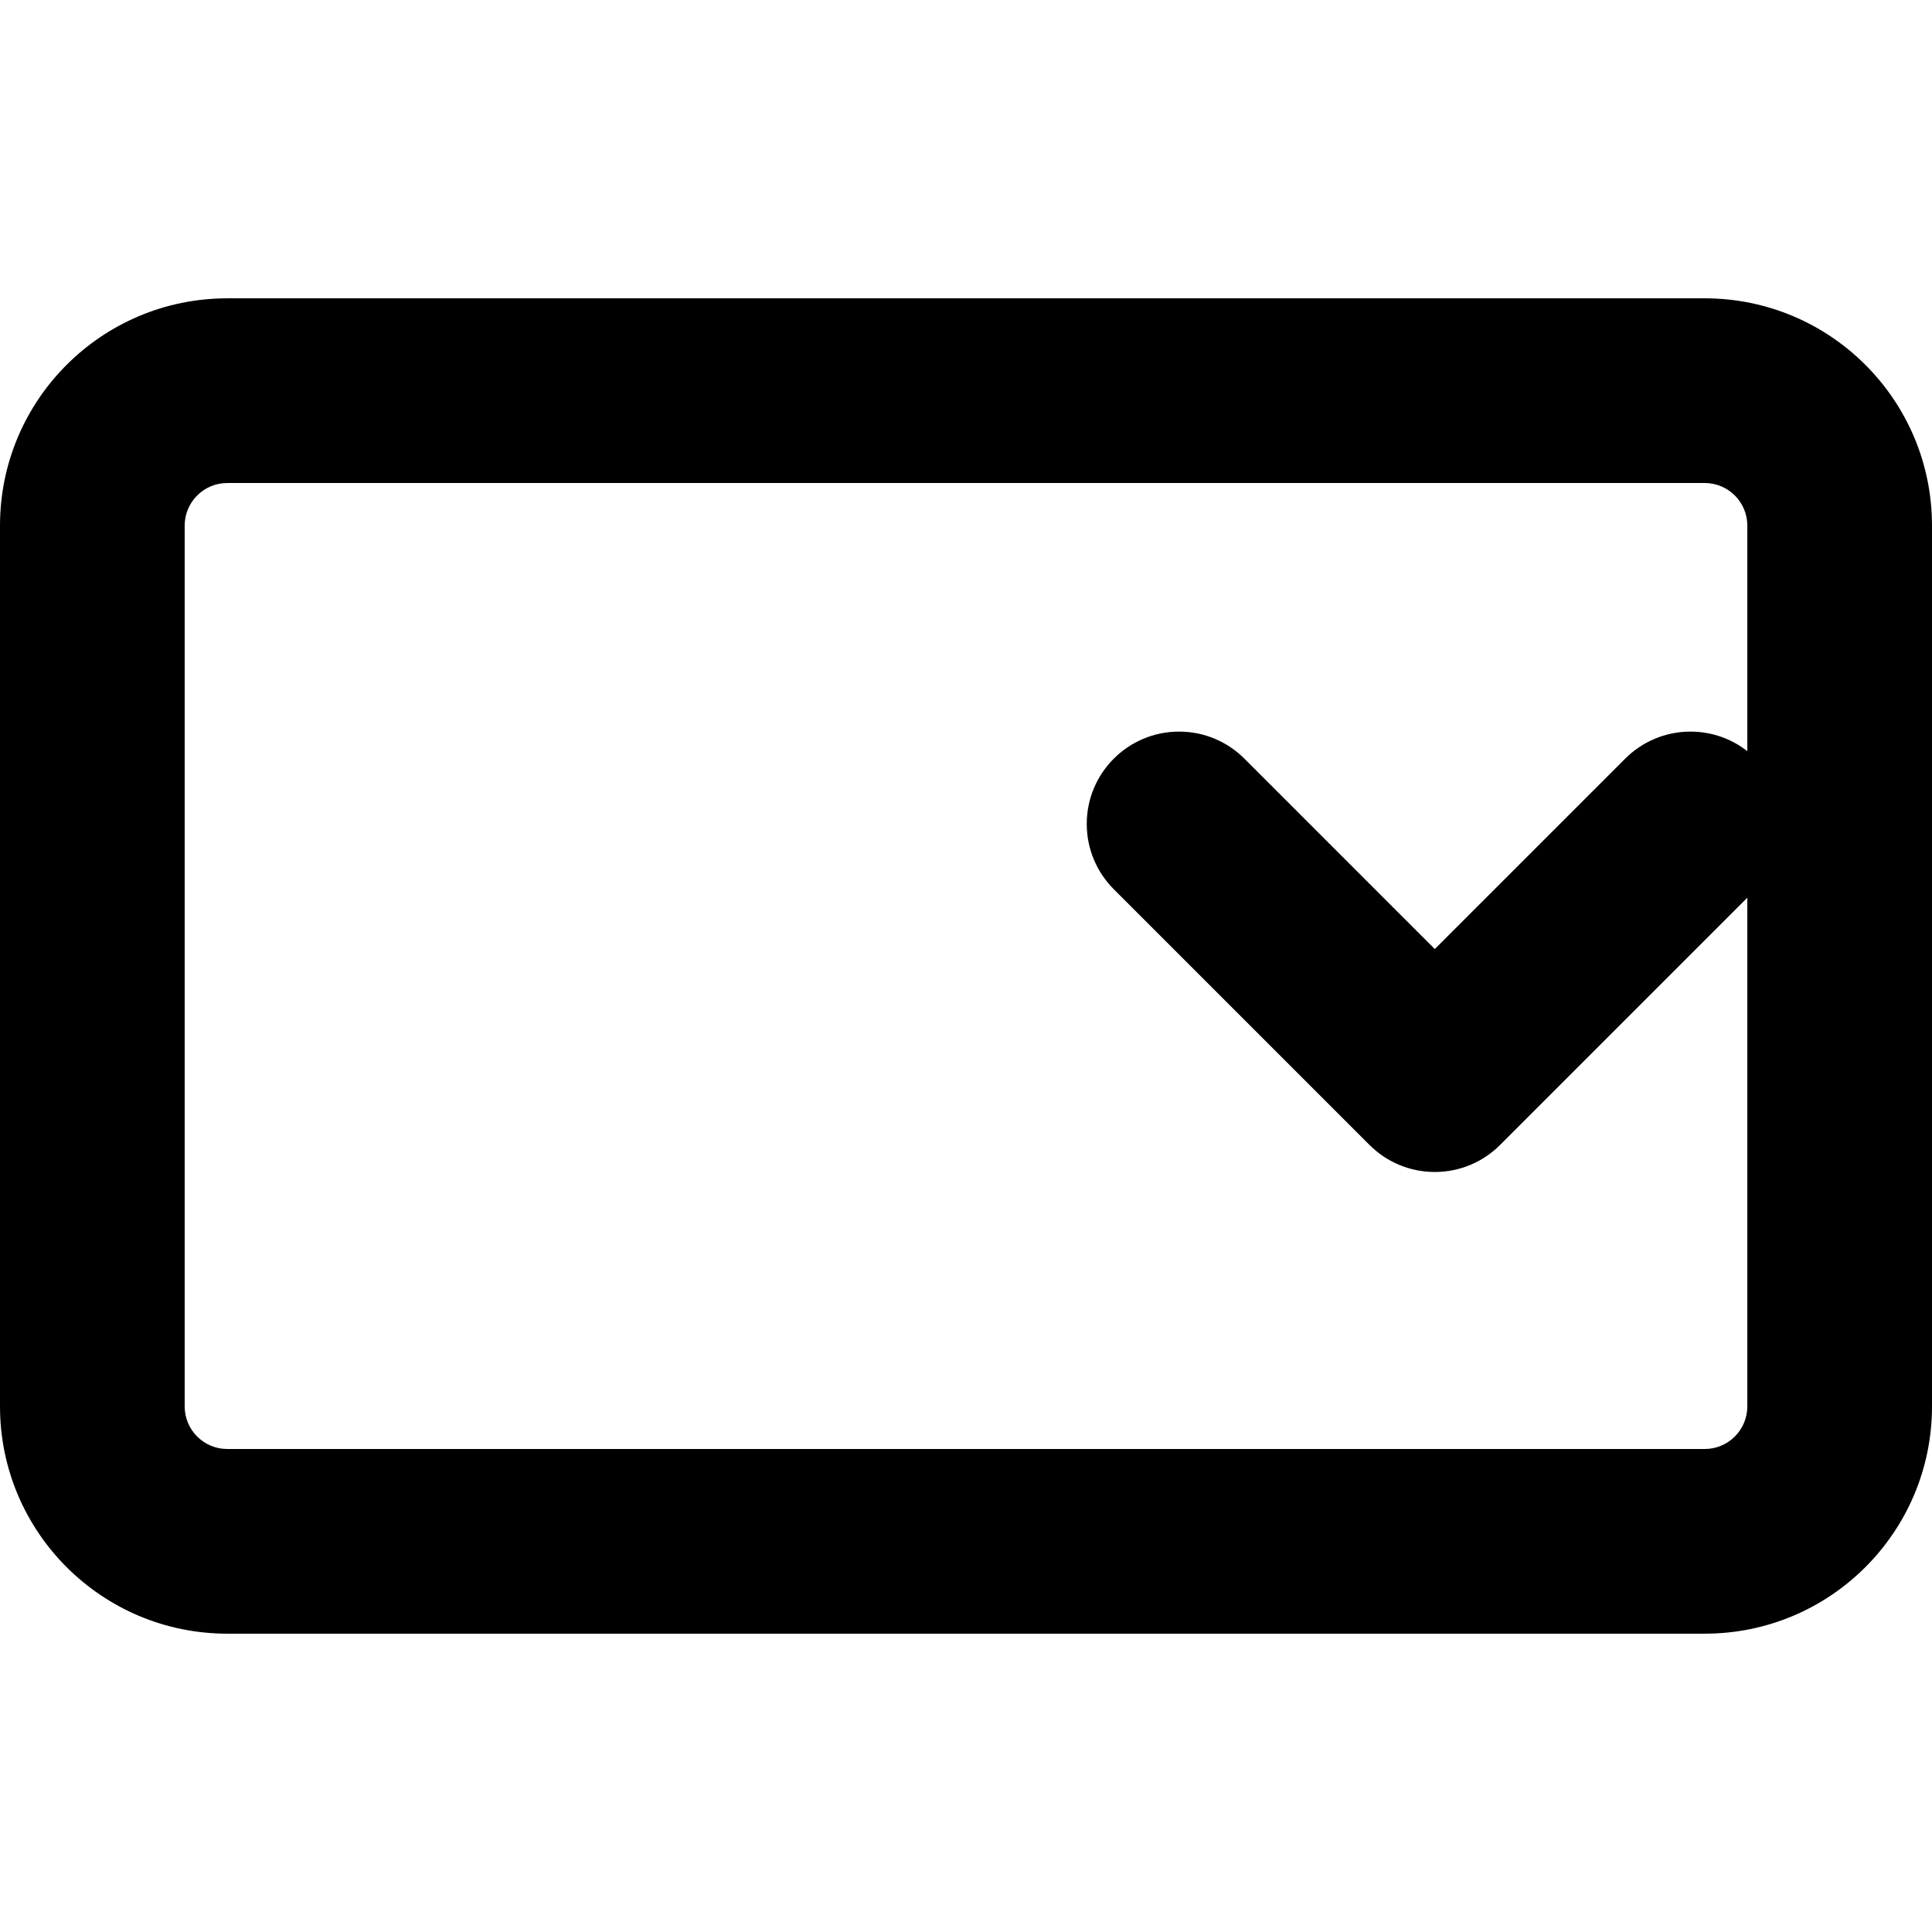
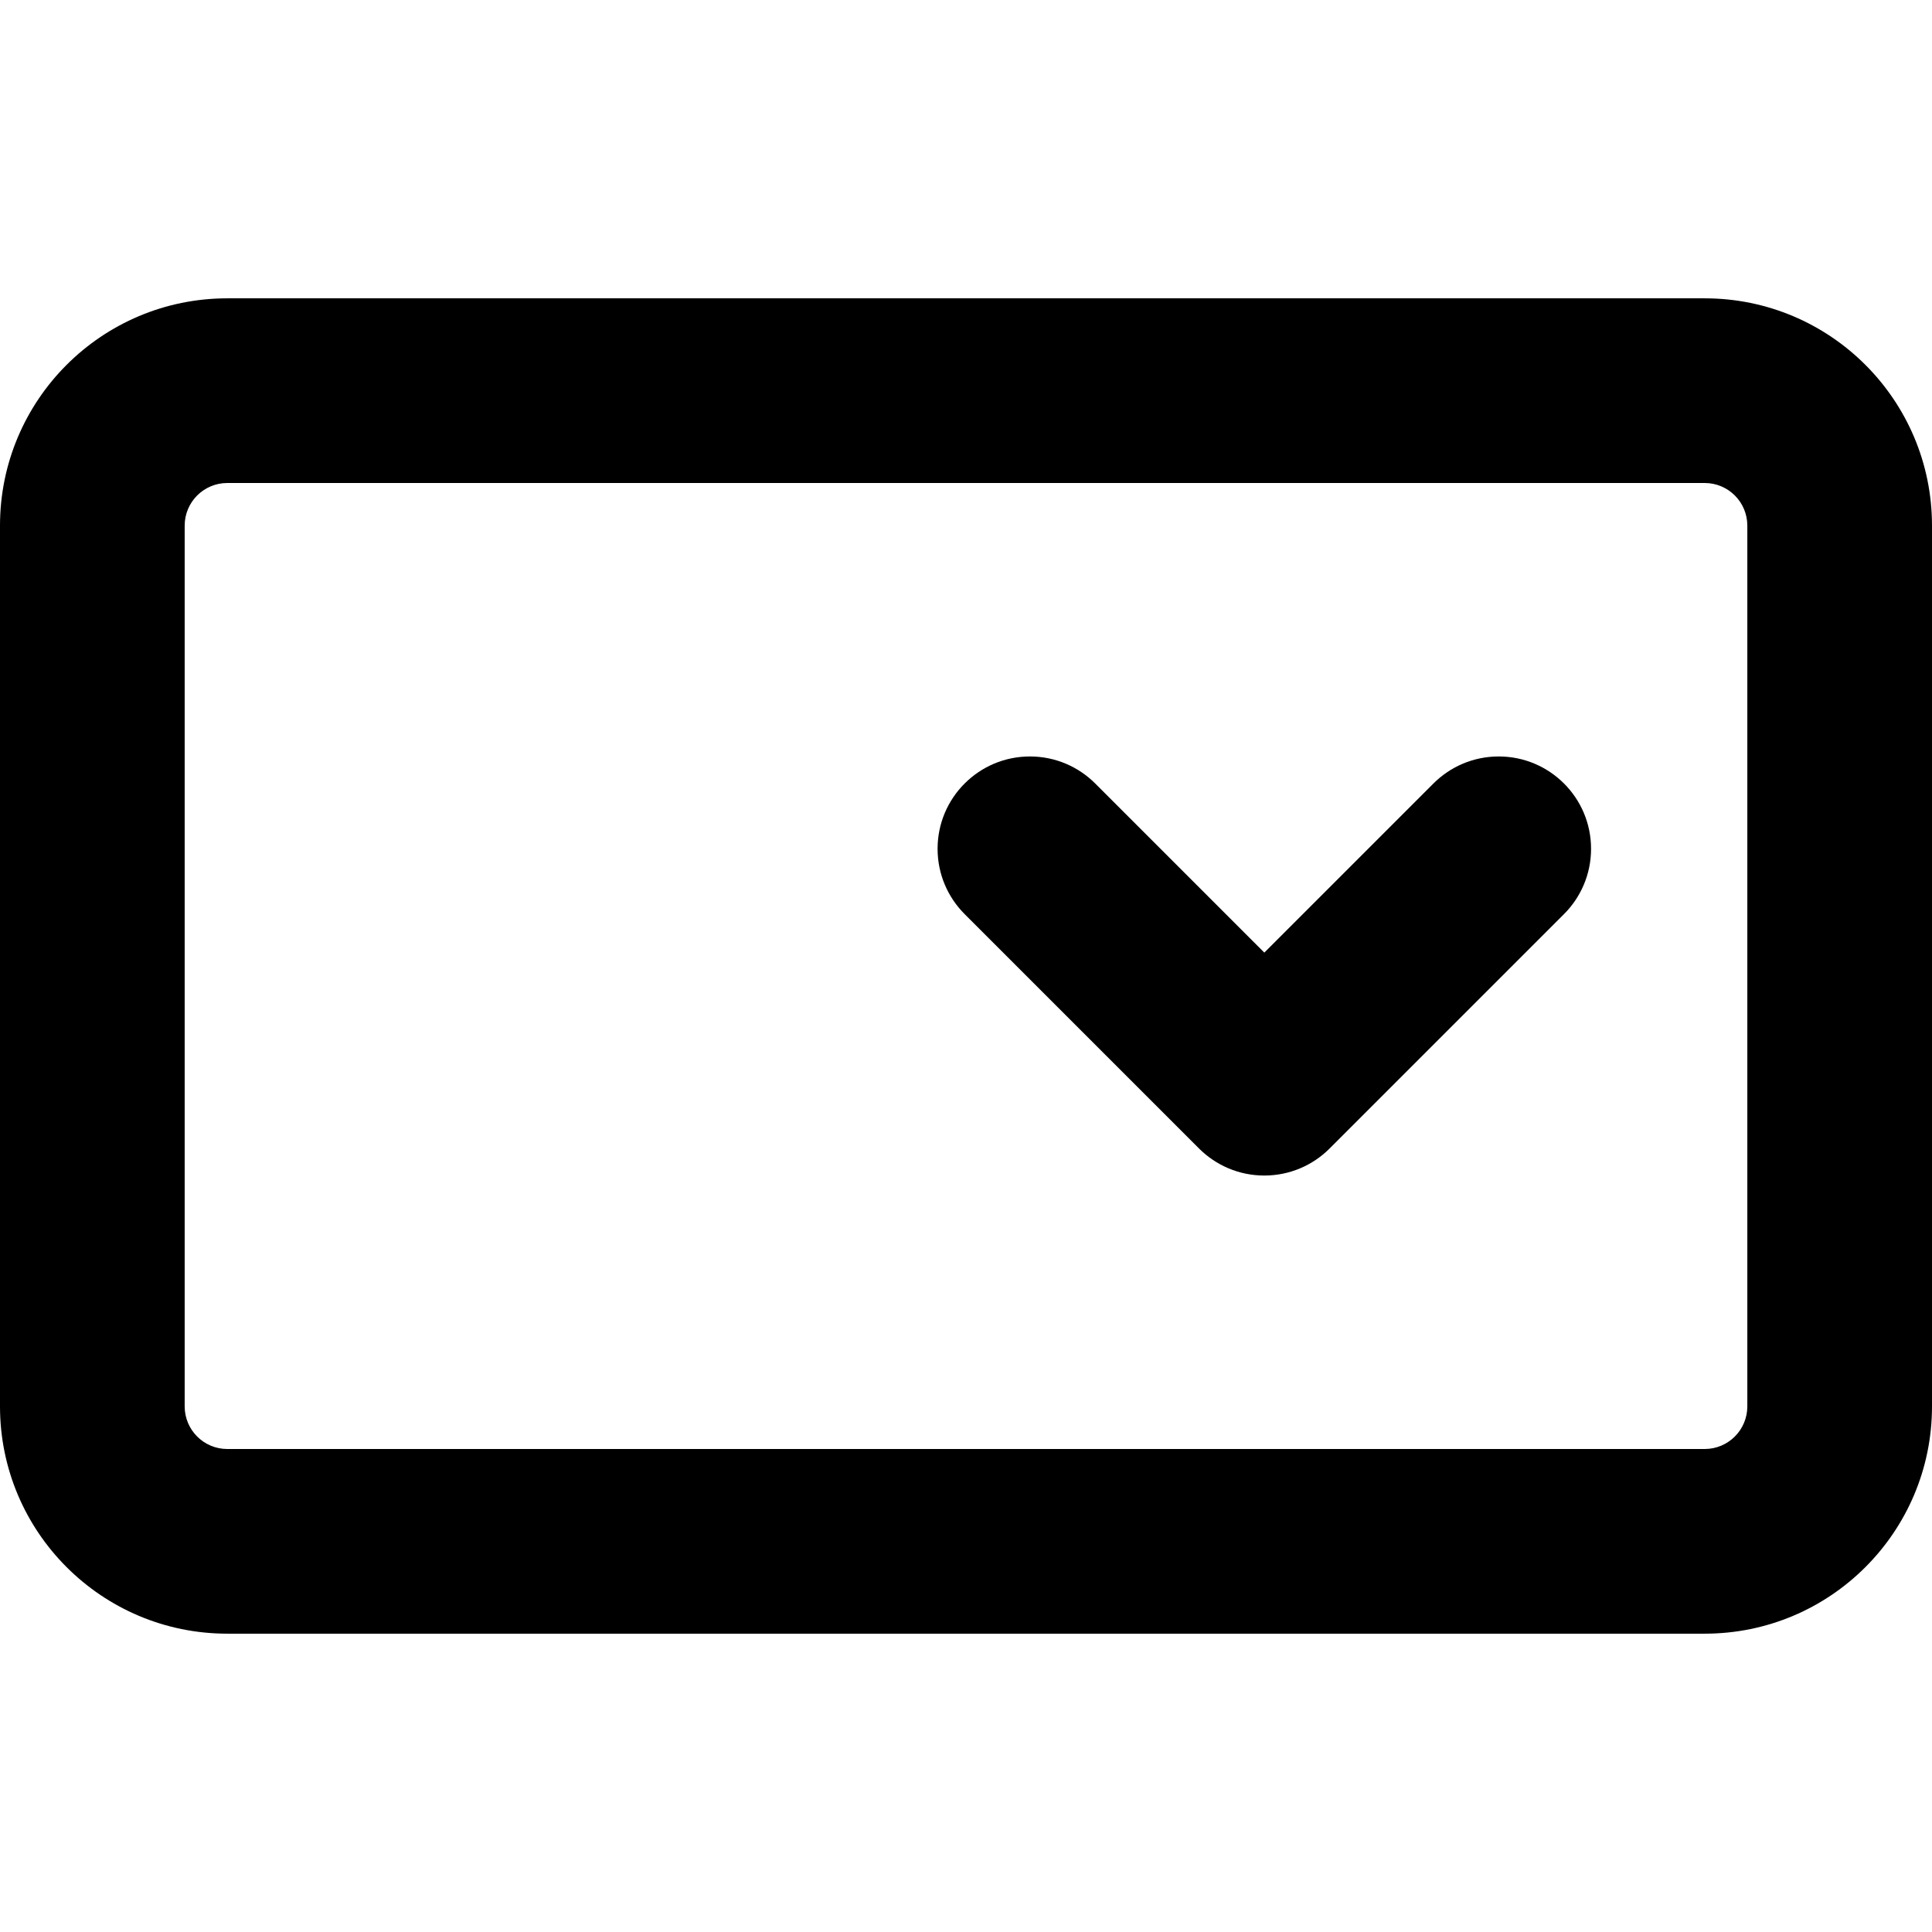
<svg xmlns="http://www.w3.org/2000/svg" viewBox="0 0 640 640">
-   <path d="M75.294 98.824H564.706A75.294 75.294 0 0 1 640 174.118V465.882A75.294 75.294 0 0 1 564.706 541.176H75.294A75.294 75.294 0 0 1 0 465.882V174.118A75.294 75.294 0 0 1 75.294 98.824ZM75.294 160A14.118 14.118 0 0 0 61.176 174.118V465.882A14.118 14.118 0 0 0 75.294 480H564.706A14.118 14.118 0 0 0 578.824 465.882V174.118A14.118 14.118 0 0 0 564.706 160ZM368.959 294.571L412.218 251.312L496.924 336.018L453.665 379.276ZM360 272.941A30.588 30.588 0 0 1 421.176 272.941A30.588 30.588 0 0 1 360 272.941ZM444.706 357.647A30.588 30.588 0 0 1 505.882 357.647A30.588 30.588 0 0 1 444.706 357.647ZM496.924 379.276L453.665 336.018L538.371 251.312L581.629 294.571ZM444.706 357.647A30.588 30.588 0 0 1 505.882 357.647A30.588 30.588 0 0 1 444.706 357.647ZM529.412 272.941A30.588 30.588 0 0 1 590.588 272.941A30.588 30.588 0 0 1 529.412 272.941Z" />
+   <path d="M75.294 98.824H564.706A75.294 75.294 0 0 1 640 174.118V465.882A75.294 75.294 0 0 1 564.706 541.176H75.294A75.294 75.294 0 0 1 0 465.882V174.118A75.294 75.294 0 0 1 75.294 98.824ZM75.294 160A14.118 14.118 0 0 0 61.176 174.118V465.882A14.118 14.118 0 0 0 75.294 480H564.706A14.118 14.118 0 0 0 578.824 465.882V174.118A14.118 14.118 0 0 0 564.706 160ZM319.547 302.806L362.806 259.547L440.453 337.194L397.194 380.453ZM310.588 281.176A30.588 30.588 0 0 1 371.765 281.176A30.588 30.588 0 0 1 310.588 281.176ZM388.235 358.824A30.588 30.588 0 0 1 449.412 358.824A30.588 30.588 0 0 1 388.235 358.824ZM440.453 380.453L397.194 337.194L474.841 259.547L518.1 302.806ZM388.235 358.824A30.588 30.588 0 0 1 449.412 358.824A30.588 30.588 0 0 1 388.235 358.824ZM465.882 281.176A30.588 30.588 0 0 1 527.059 281.176A30.588 30.588 0 0 1 465.882 281.176Z" />
</svg>
